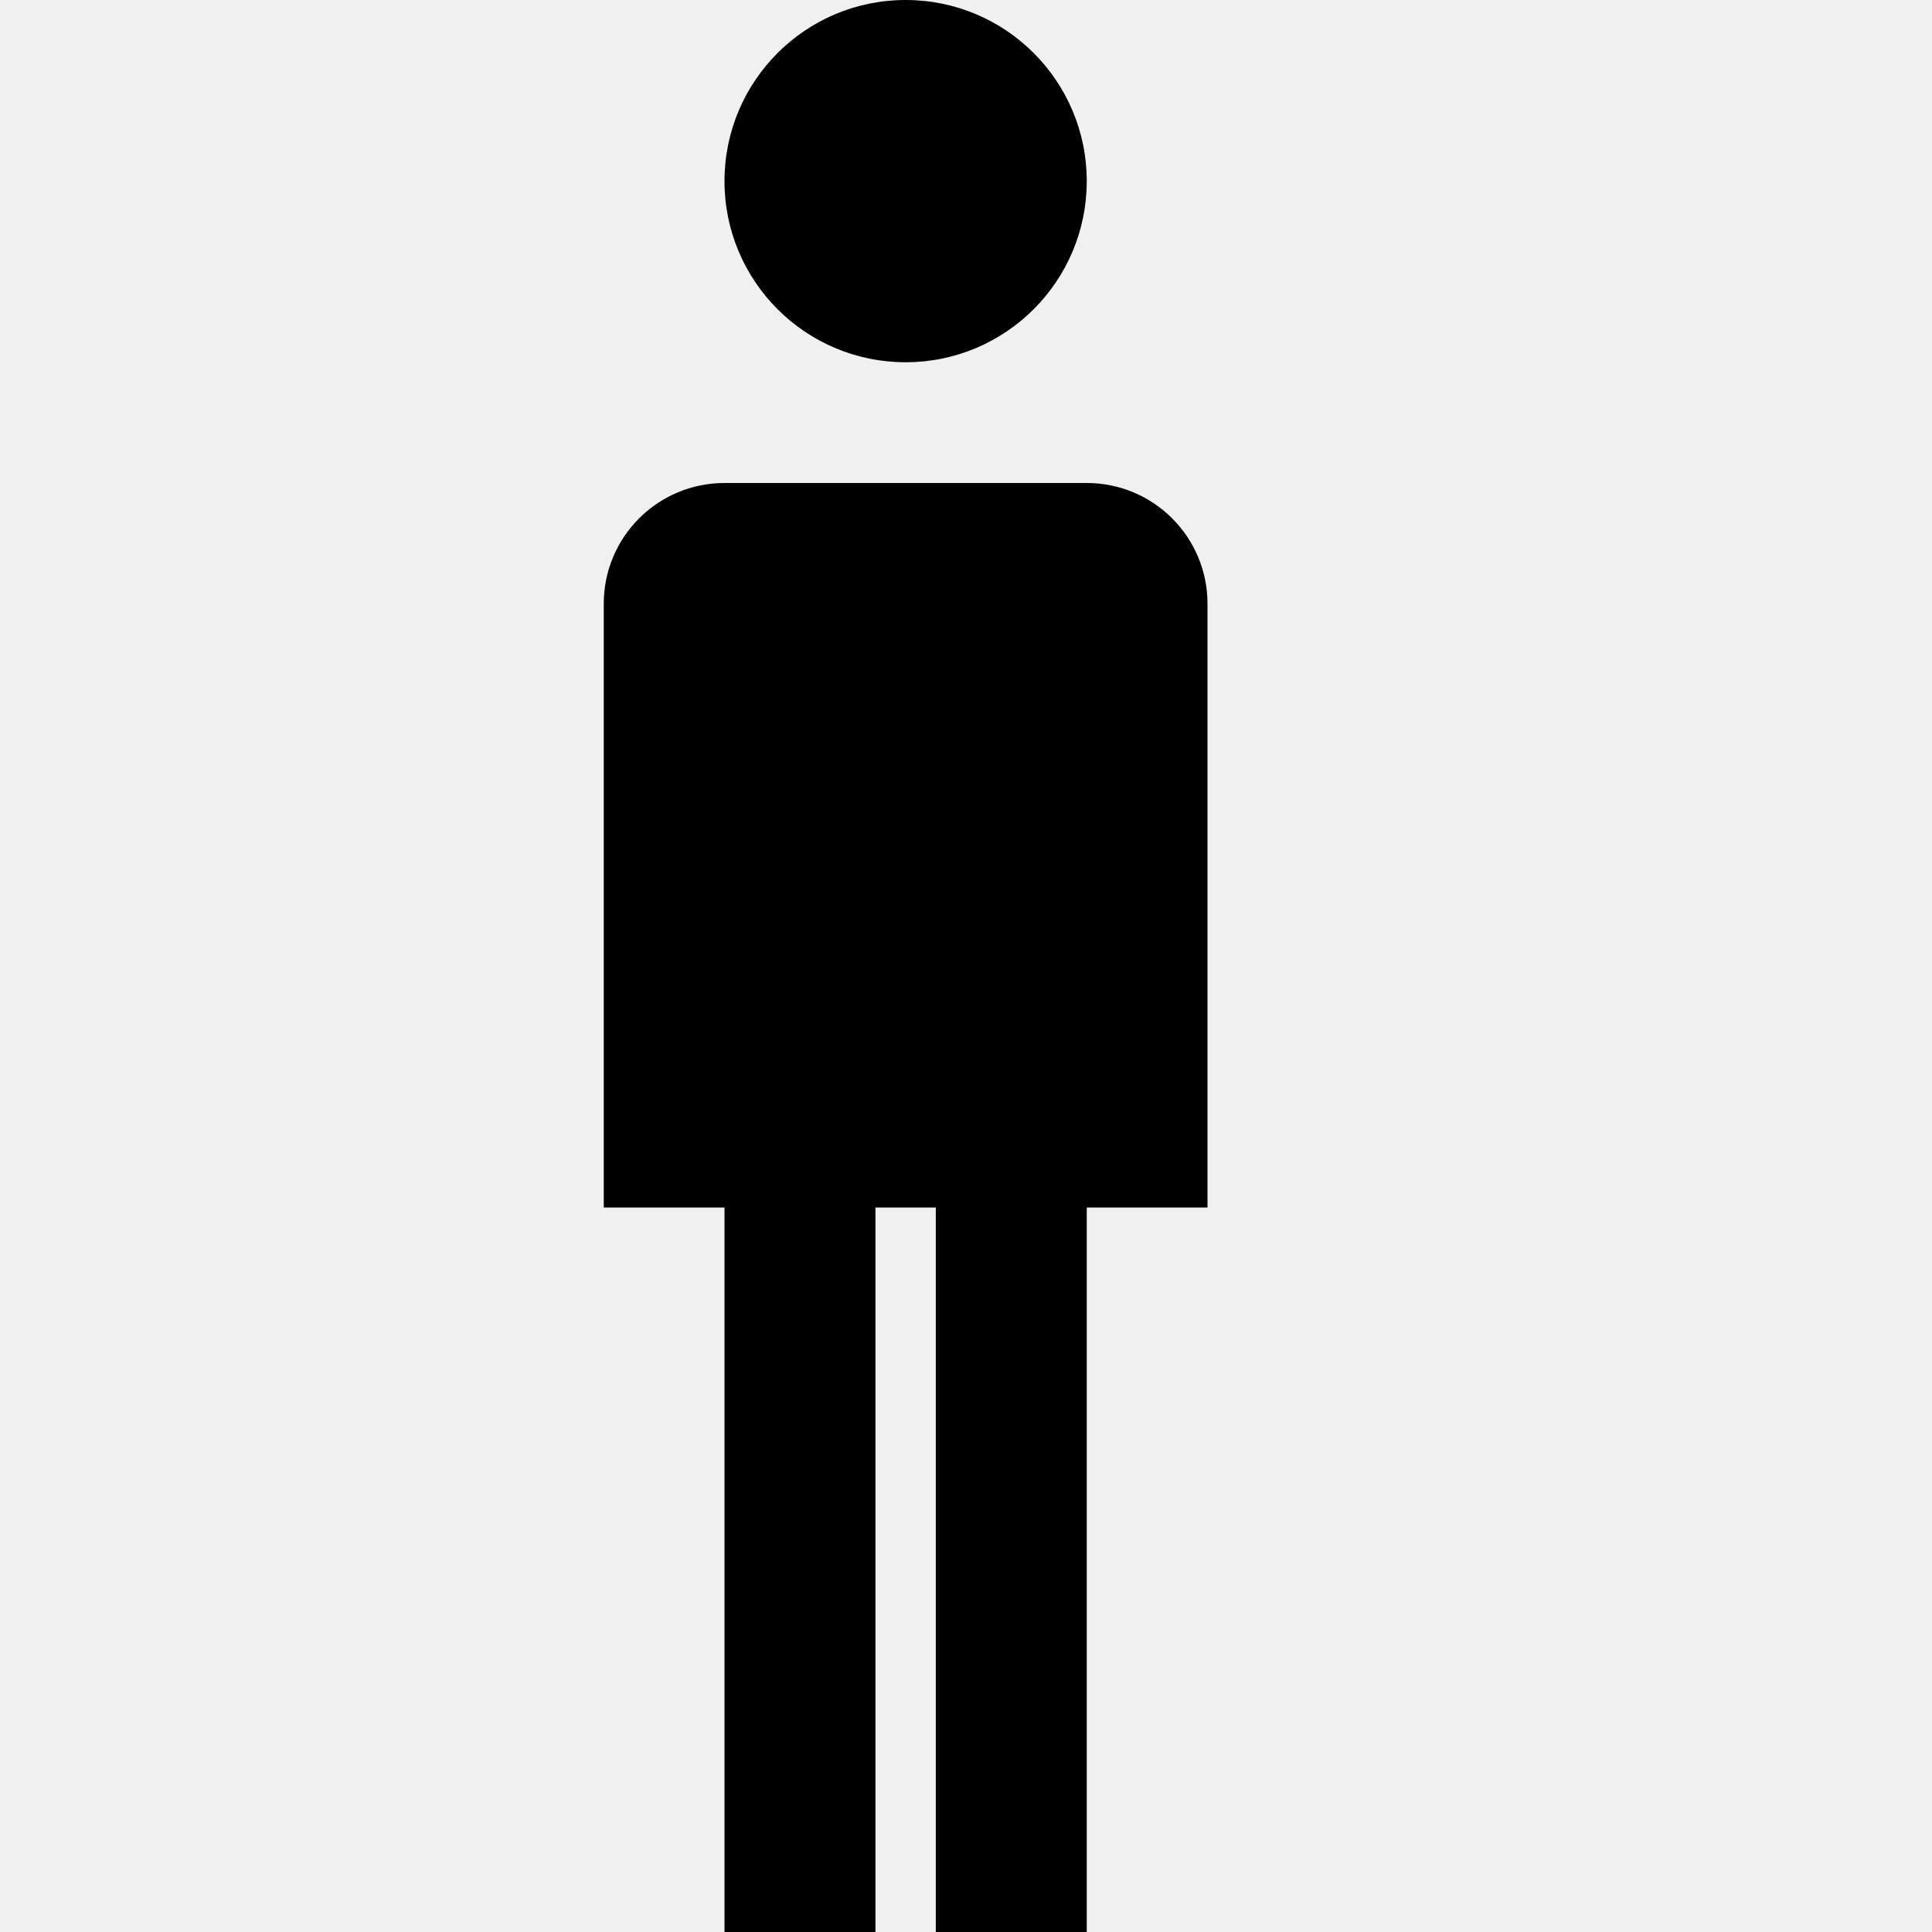
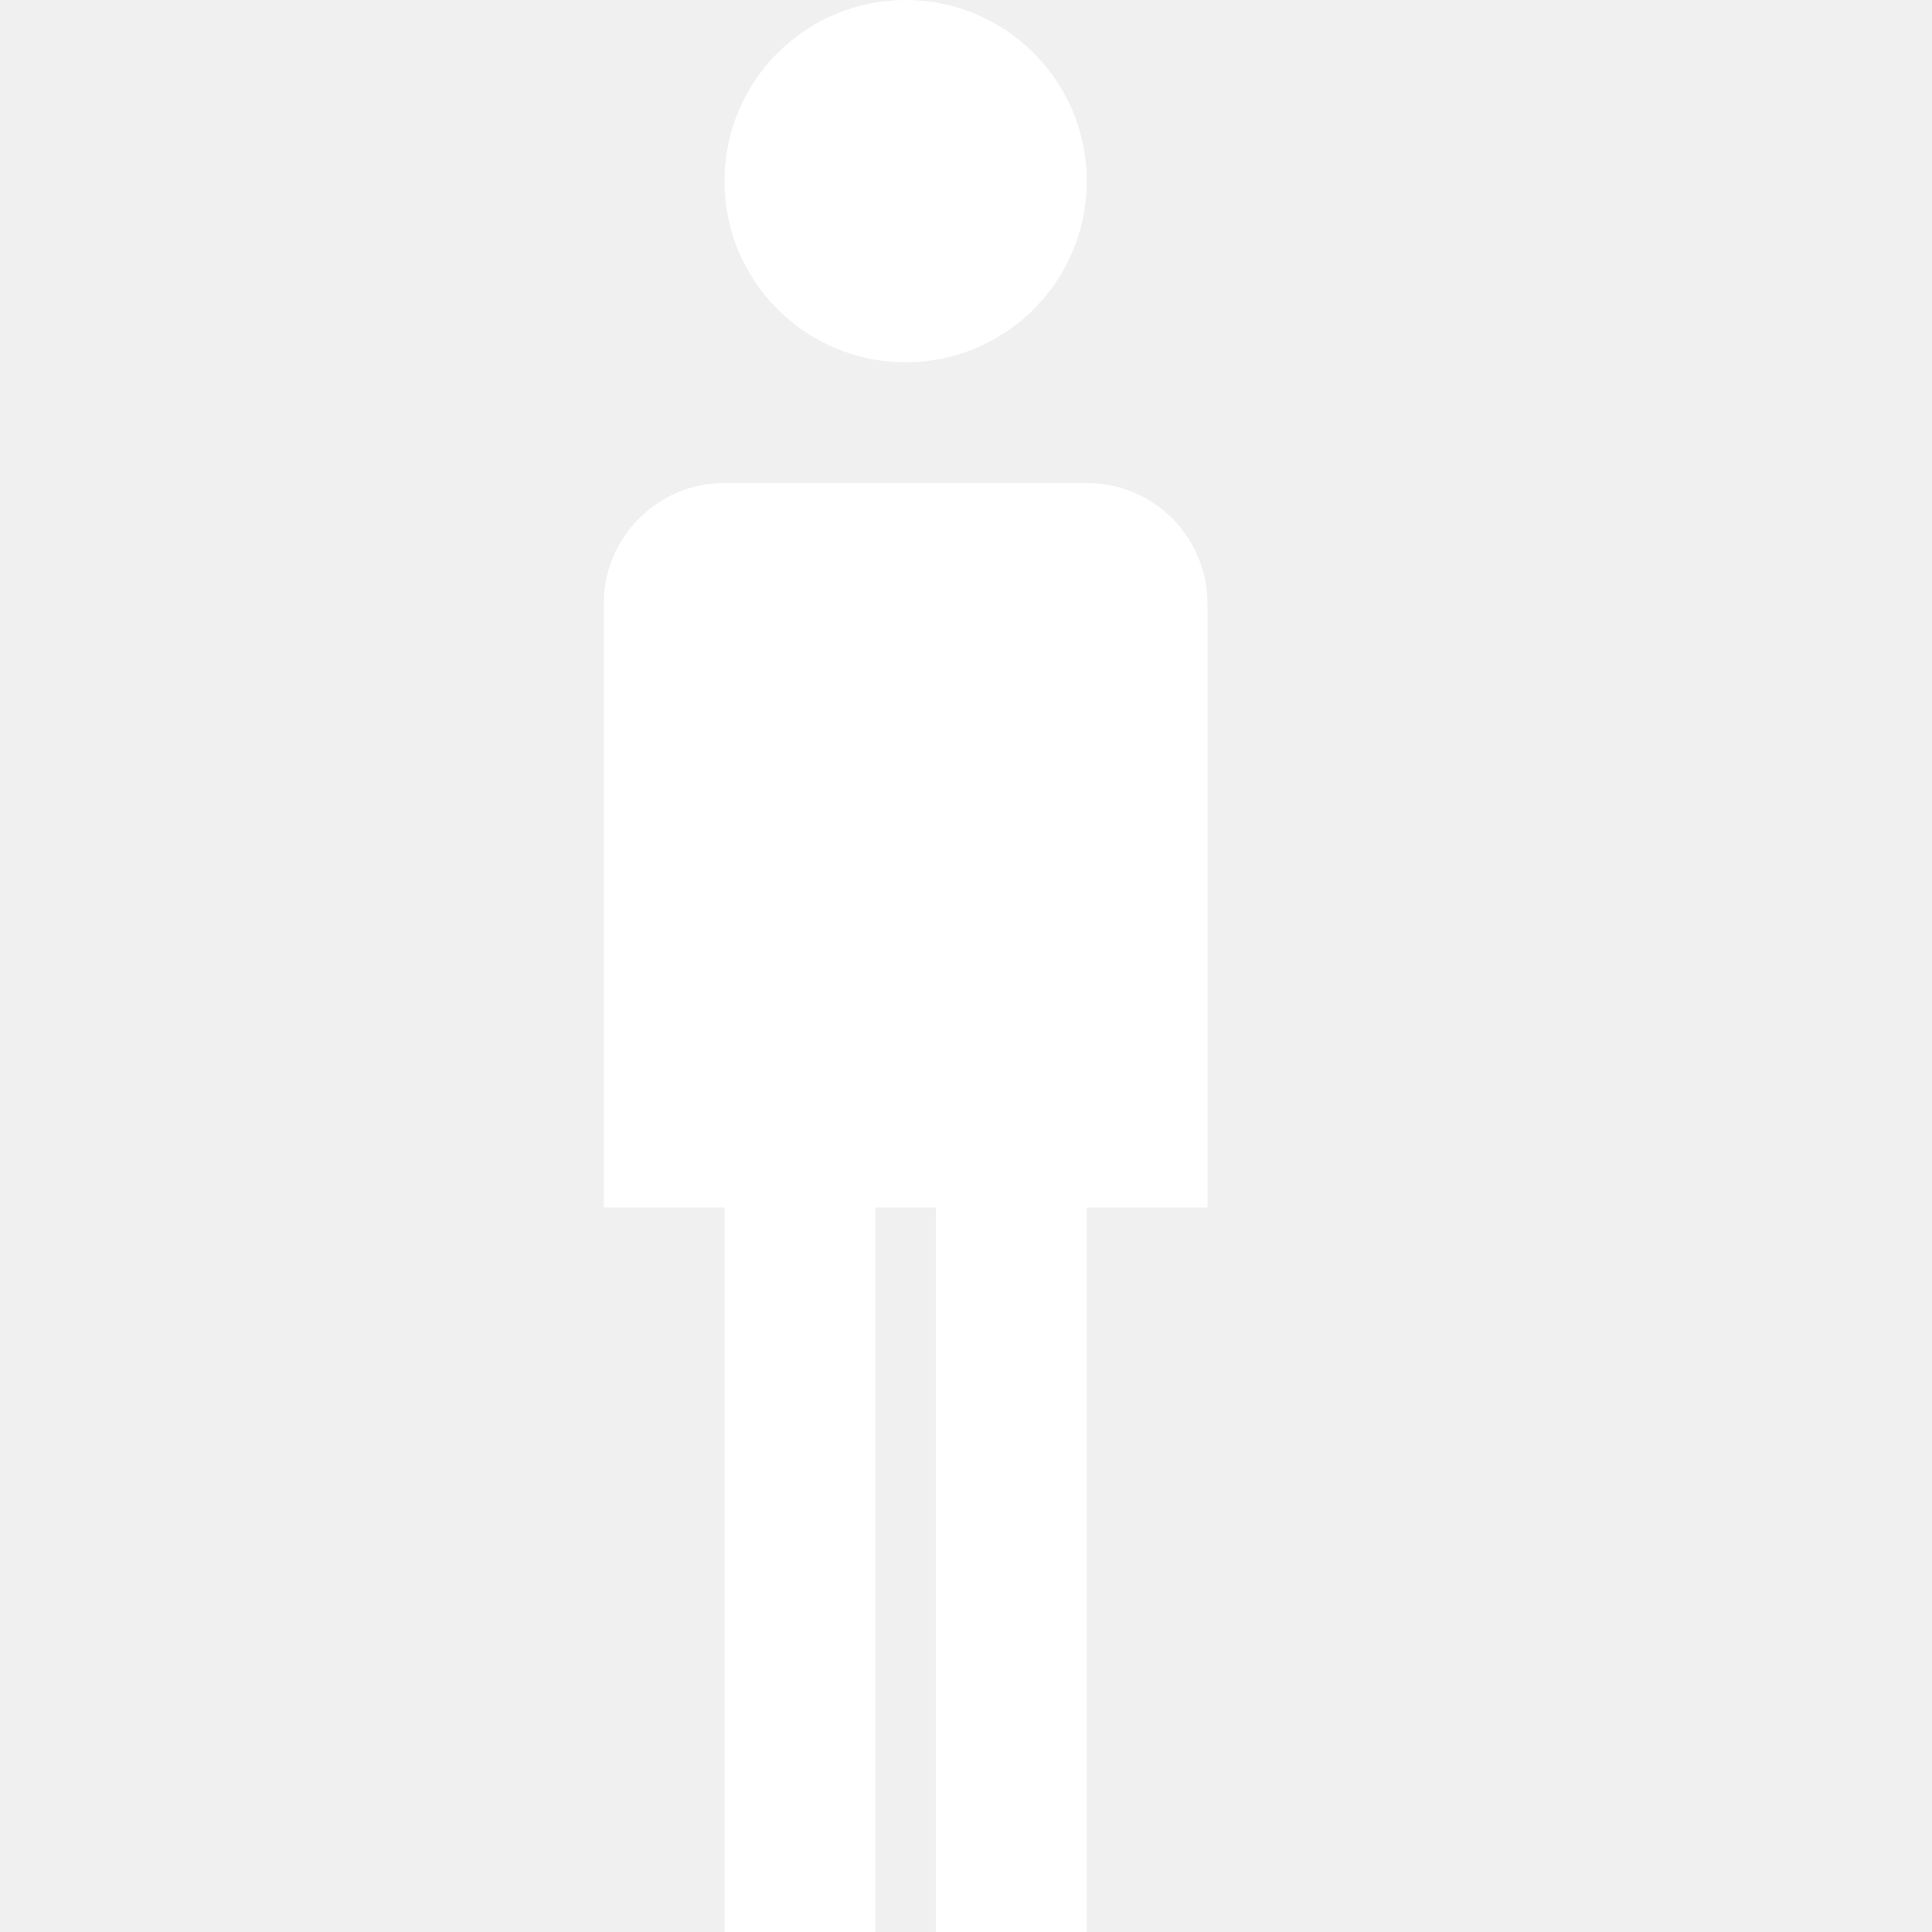
<svg xmlns="http://www.w3.org/2000/svg" version="1.1" width="32" height="32" viewBox="0 0 32 32">
-   <path d="M18 3c0 1.657-1.343 3-3 3s-3-1.343-3-3c0-1.657 1.343-3 3-3s3 1.343 3 3z" />
-   <path d="M18 8h-6c-1.105 0-2 0.895-2 2v10h2v12h2.5v-12h1v12h2.5v-12h2v-10c0-1.105-0.895-2-2-2z" />
+   <path fill="#fff" d="M18 3c0 1.657-1.343 3-3 3s-3-1.343-3-3c0-1.657 1.343-3 3-3s3 1.343 3 3z" />
+   <path fill="#fff" d="M18 8h-6c-1.105 0-2 0.895-2 2v10h2v12h2.5v-12h1v12h2.5v-12h2v-10c0-1.105-0.895-2-2-2z" />
</svg>
